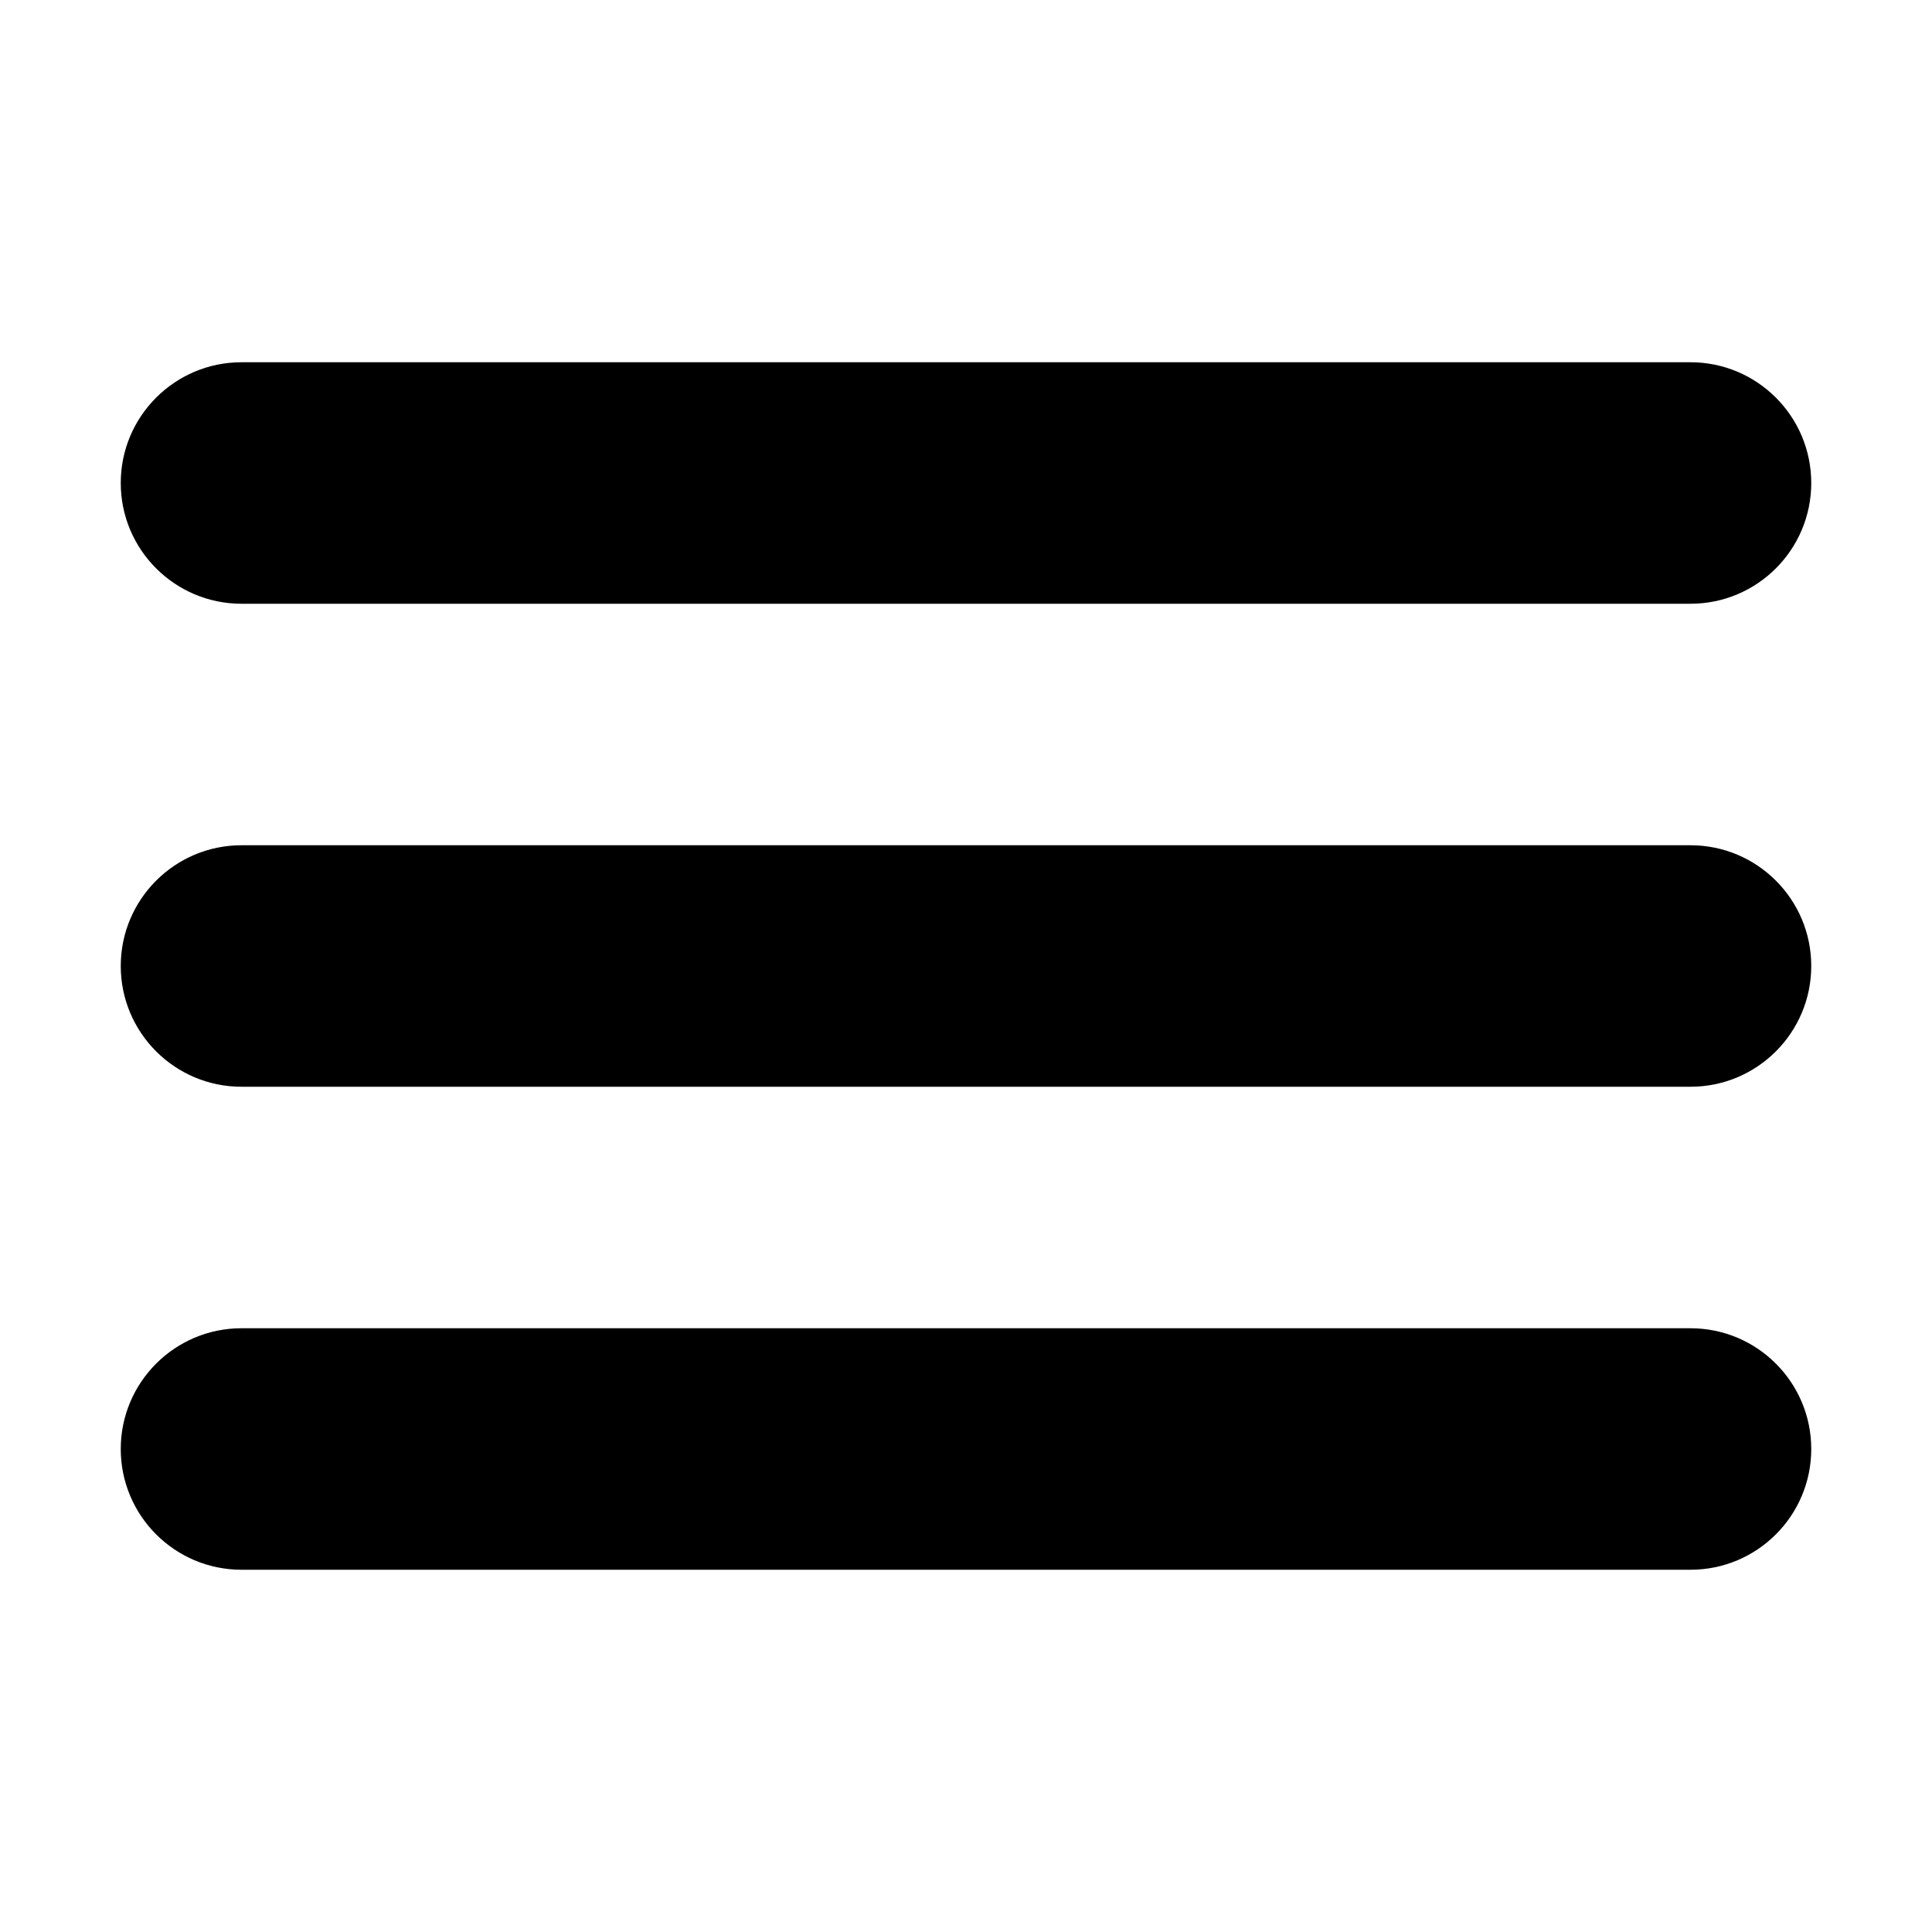
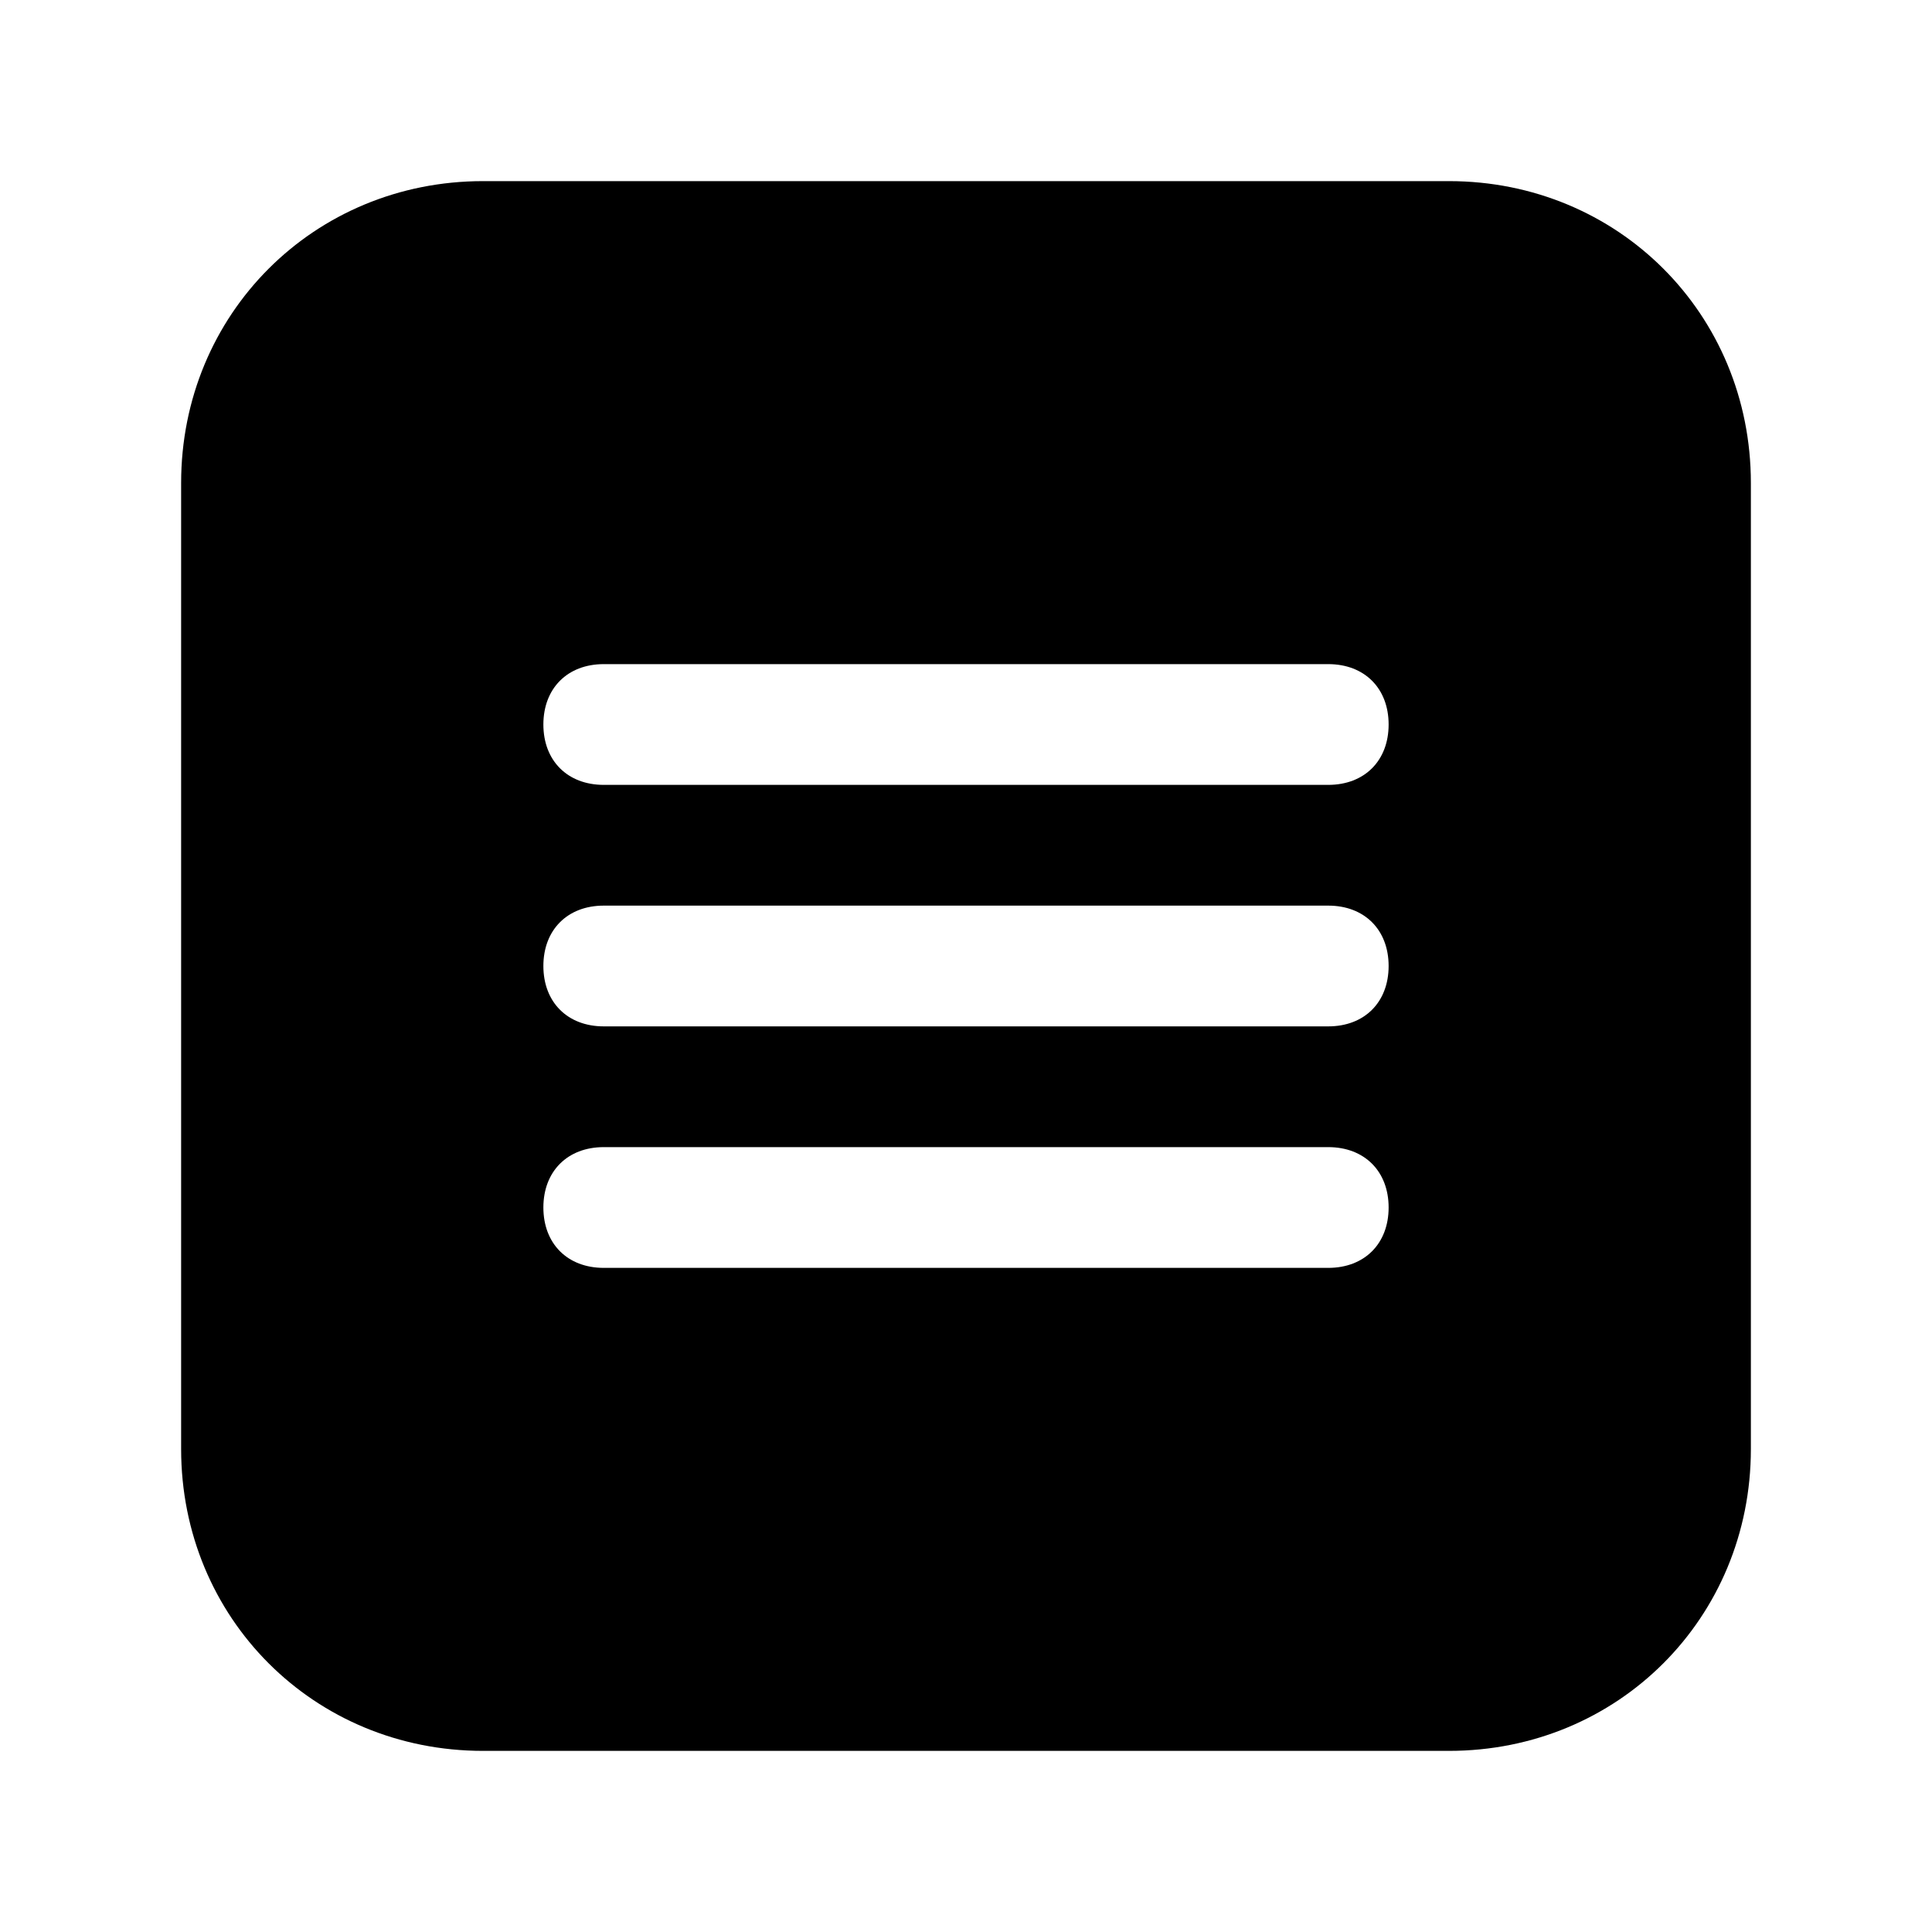
- <svg xmlns="http://www.w3.org/2000/svg" height="32px" id="Layer_1" style="enable-background:new 0 0 32 32;" version="1.1" viewBox="0 0 32 32" width="32px" xml:space="preserve">
-   <path d="M4,10h24c1.104,0,2-0.896,2-2s-0.896-2-2-2H4C2.896,6,2,6.896,2,8S2.896,10,4,10z M28,14H4c-1.104,0-2,0.896-2,2  s0.896,2,2,2h24c1.104,0,2-0.896,2-2S29.104,14,28,14z M28,22H4c-1.104,0-2,0.896-2,2s0.896,2,2,2h24c1.104,0,2-0.896,2-2  S29.104,22,28,22z" />
+ <svg xmlns="http://www.w3.org/2000/svg" version="1.1" id="Icons" x="0px" y="0px" viewBox="0 0 32 32" style="enable-background:new 0 0 32 32;" xml:space="preserve">
+   <path d="M24,3H8C5.2,3,3,5.2,3,8v16c0,2.8,2.2,5,5,5h16c2.8,0,5-2.2,5-5V8C29,5.2,26.8,3,24,3z M22,21H10c-0.6,0-1-0.4-1-1  s0.4-1,1-1h12c0.6,0,1,0.4,1,1S22.6,21,22,21z M22,17H10c-0.6,0-1-0.4-1-1s0.4-1,1-1h12c0.6,0,1,0.4,1,1S22.6,17,22,17z M22,13H10  c-0.6,0-1-0.4-1-1s0.4-1,1-1h12c0.6,0,1,0.4,1,1S22.6,13,22,13z" />
</svg>
